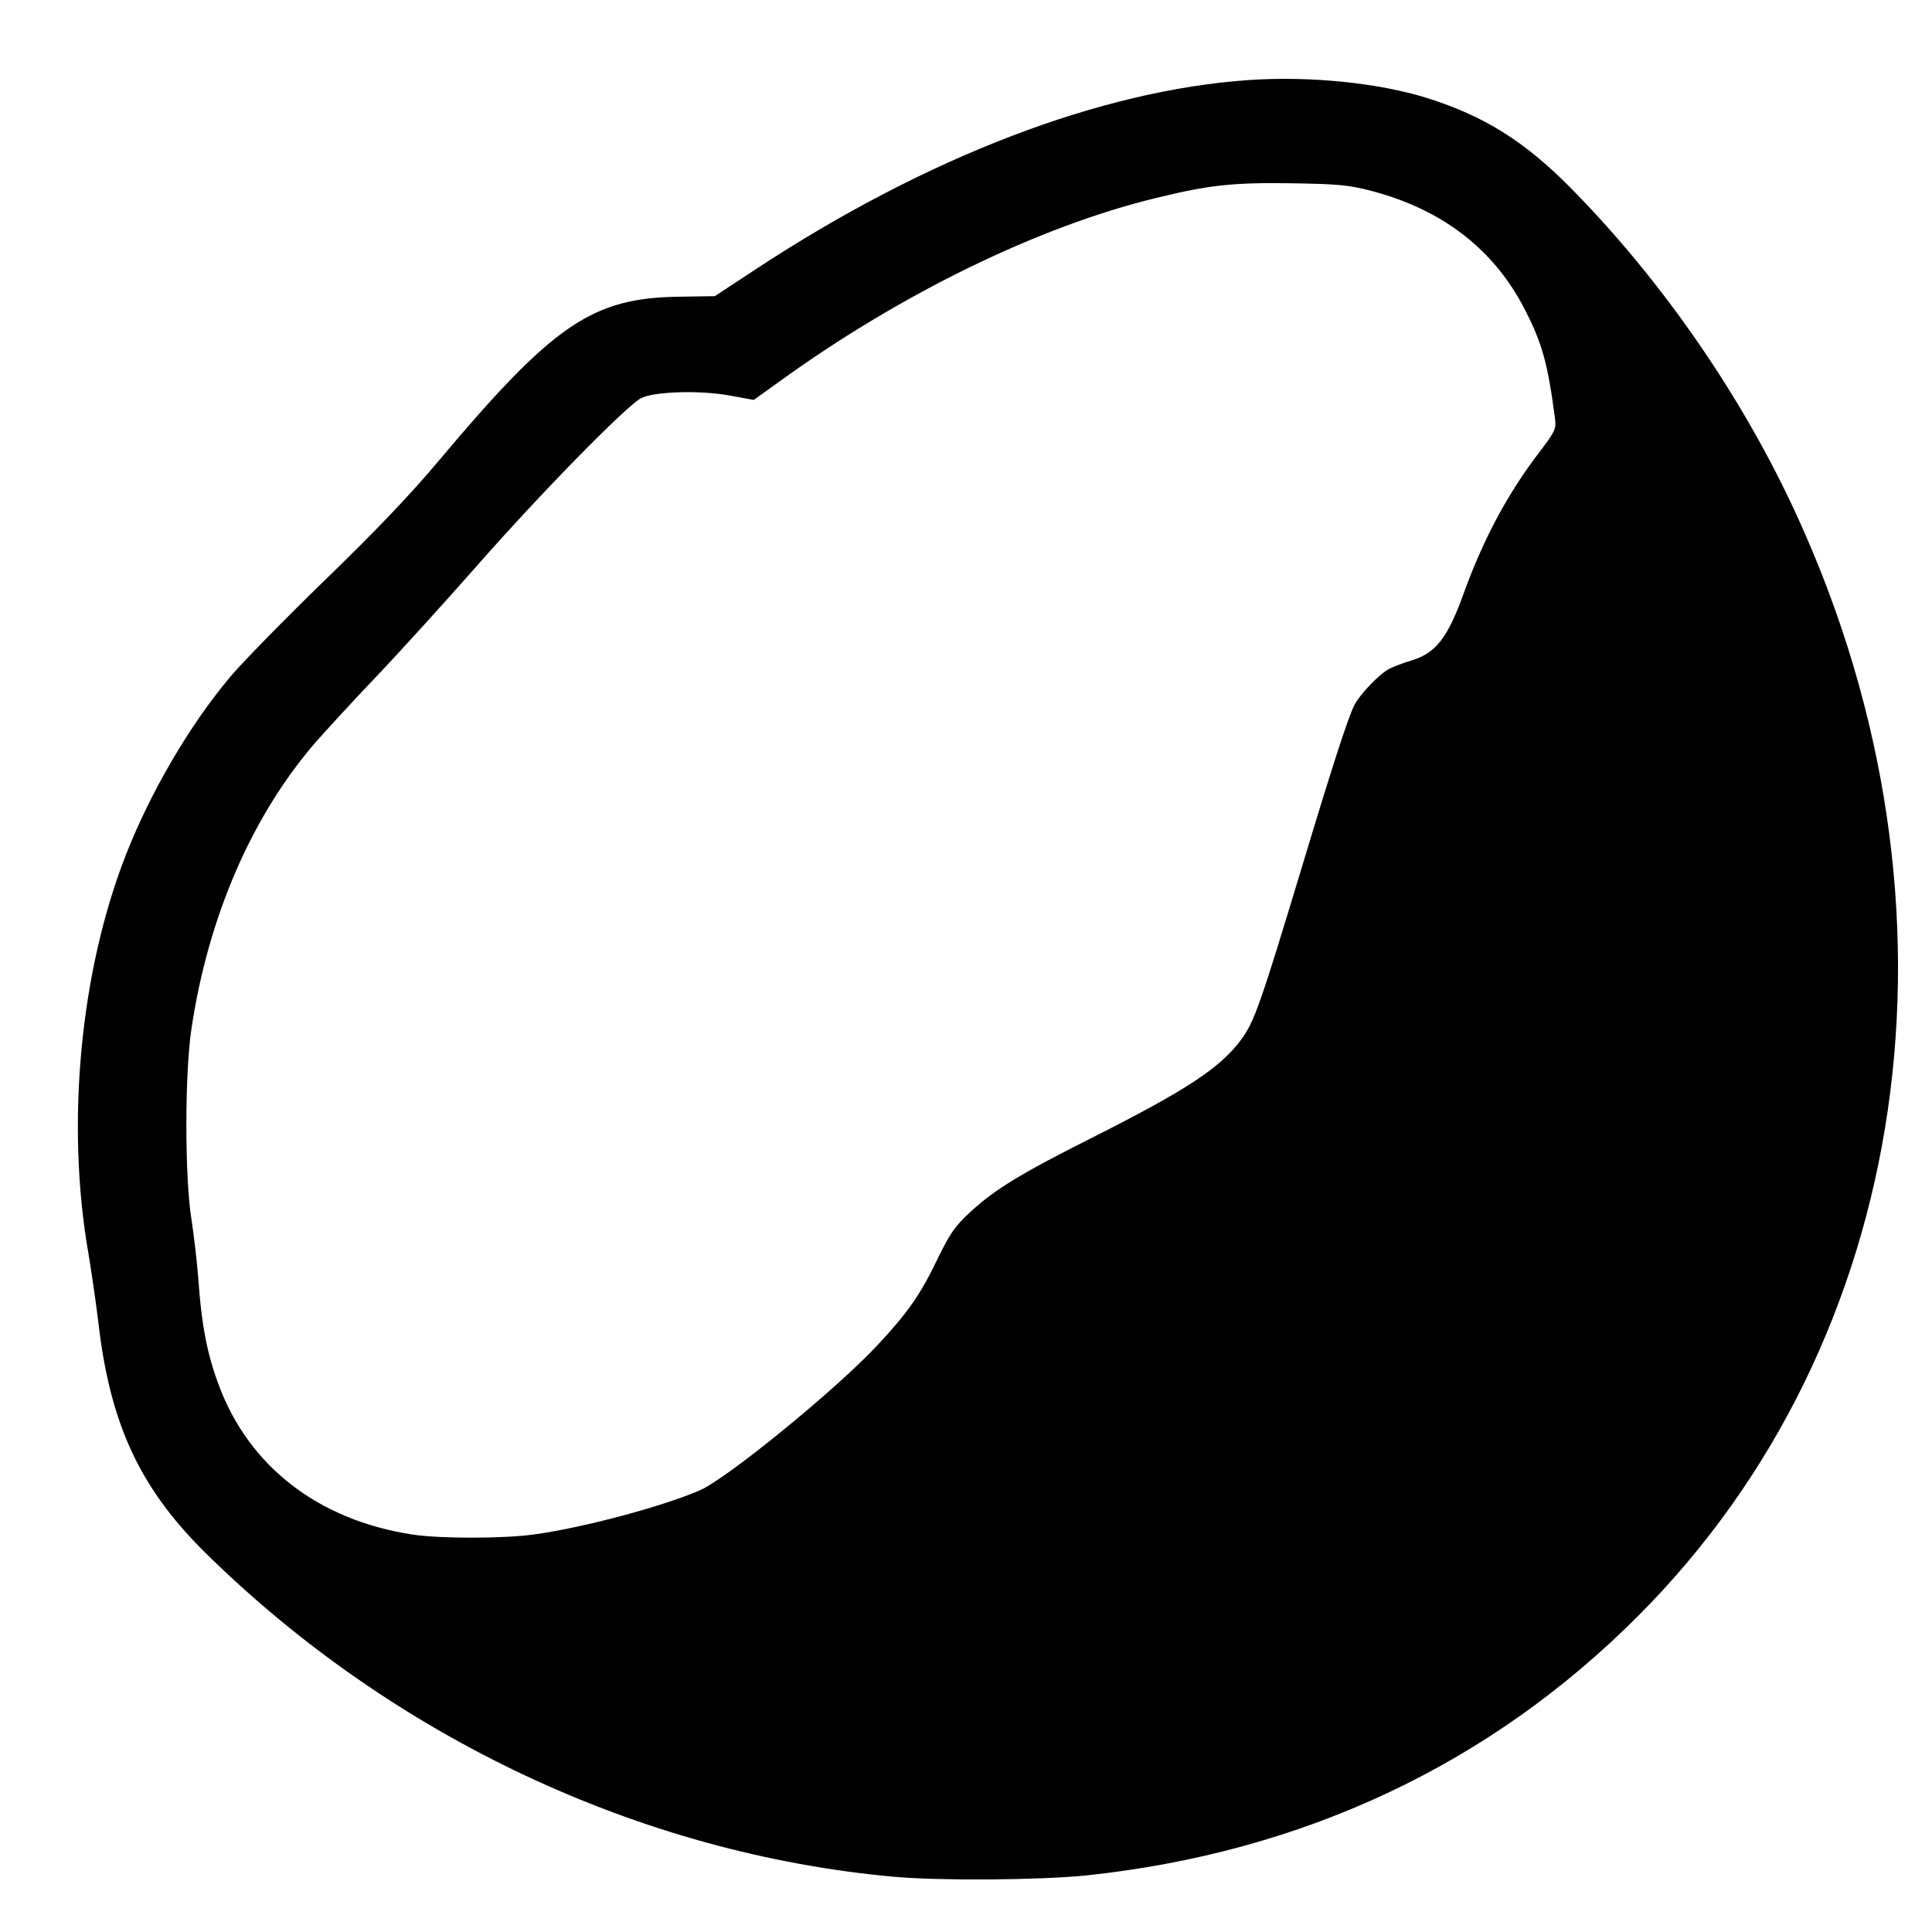
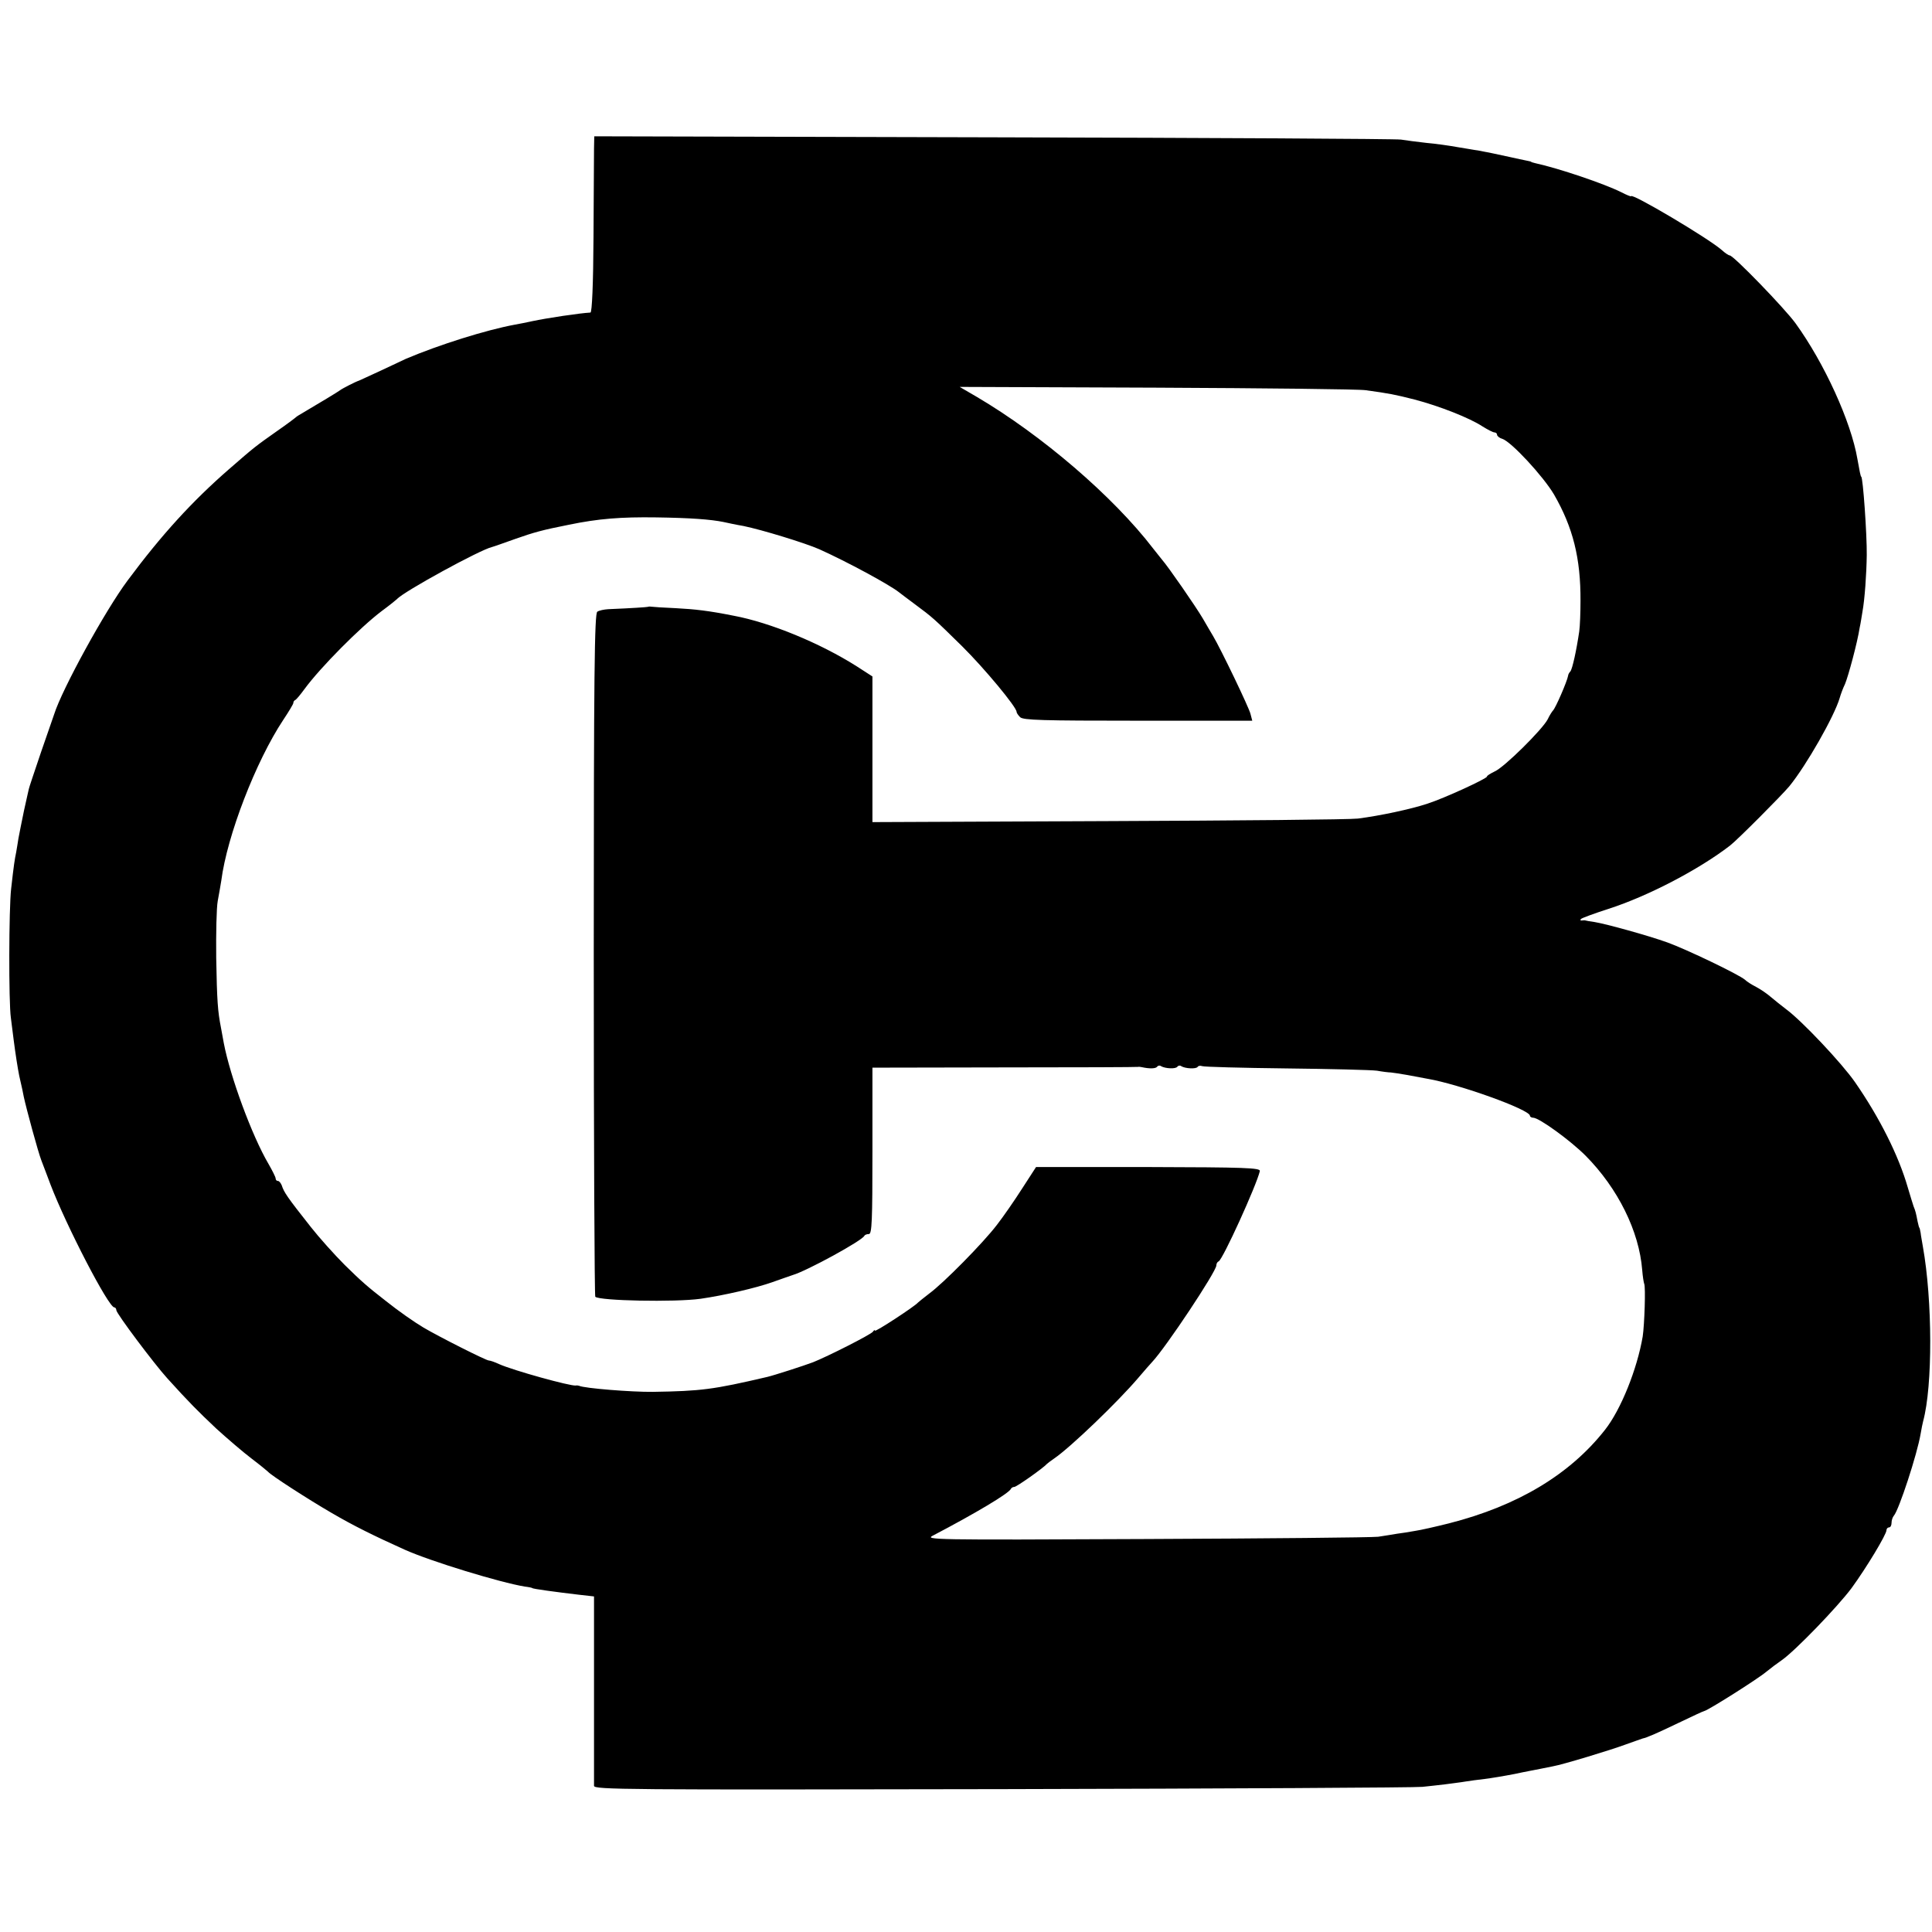
- <svg xmlns="http://www.w3.org/2000/svg" version="1.0" width="700pt" height="700pt" viewBox="0 0 700 700" preserveAspectRatio="xMidYMid meet">
-   <g transform="translate(0,700) scale(0.1,-0.1)" fill="#000000" stroke="none">
-     <path d="M4525 6710 c-537 -37 -1166 -278 -1783 -683 l-152 -100 -128 -2 c-316 -4 -456 -99 -872 -594 -101 -121 -233 -259 -416 -436 -147 -143 -301 -300 -342 -350 -146 -174 -286 -414 -375 -640 -167 -425 -219 -979 -136 -1450 10 -60 26 -170 35 -243 42 -370 150 -603 388 -838 678 -668 1577 -1091 2496 -1174 170 -15 528 -12 696 5 784 83 1462 401 1999 940 996 997 1224 2565 579 3979 -197 433 -491 859 -824 1196 -166 168 -313 260 -520 325 -176 55 -424 80 -645 65z m449 -403 c254 -68 439 -211 550 -427 63 -122 84 -196 110 -396 5 -38 1 -46 -54 -119 -115 -149 -204 -315 -275 -510 -60 -168 -103 -222 -194 -249 -27 -8 -61 -21 -77 -29 -37 -19 -107 -93 -127 -132 -23 -46 -79 -218 -188 -580 -153 -506 -174 -567 -223 -633 -75 -101 -197 -182 -543 -356 -254 -128 -348 -185 -436 -266 -58 -54 -74 -77 -121 -173 -60 -126 -109 -196 -217 -311 -150 -161 -546 -484 -644 -526 -139 -60 -430 -137 -603 -160 -111 -15 -339 -15 -437 0 -342 52 -595 248 -704 546 -40 108 -60 211 -71 362 -5 70 -17 174 -26 232 -25 153 -25 533 0 695 61 405 219 769 449 1035 36 41 133 147 217 235 84 88 249 270 368 405 229 261 540 578 594 607 47 25 219 30 327 9 l82 -15 92 66 c439 318 941 563 1367 666 191 47 279 56 490 53 172 -3 207 -6 294 -29z" />
+ <svg xmlns="http://www.w3.org/2000/svg" version="1.0" width="764pt" height="764pt" viewBox="0 0 764 764" preserveAspectRatio="xMidYMid meet">
+   <g transform="translate(0,764) scale(0.1,-0.1)" fill="#000000" stroke="none">
+     <path d="M2349 7053 c0 -26 -1 -183 -2 -348 -1 -192 -6 -300 -12 -301 -41 -2 -174 -22 -230 -34 -22 -5 -53 -11 -70 -14 -113 -21 -298 -79 -430 -135 -11 -5 -56 -26 -100 -47 -44 -20 -82 -38 -85 -39 -13 -4 -66 -31 -75 -38 -9 -7 -84 -52 -145 -88 -14 -8 -27 -16 -30 -19 -3 -3 -36 -28 -75 -55 -85 -60 -88 -62 -189 -150 -147 -128 -268 -261 -401 -440 -89 -119 -260 -431 -291 -530 -2 -5 -25 -73 -52 -150 -26 -77 -48 -142 -48 -145 -1 -3 -9 -41 -19 -85 -9 -44 -19 -93 -22 -110 -2 -16 -7 -41 -9 -55 -6 -29 -9 -47 -20 -145 -9 -78 -10 -448 -1 -510 3 -22 8 -61 11 -87 7 -55 16 -112 22 -142 12 -52 14 -62 18 -83 10 -47 57 -220 70 -253 7 -19 24 -62 36 -95 62 -162 229 -485 252 -485 4 0 8 -5 8 -11 0 -13 151 -214 202 -270 86 -95 120 -129 193 -198 44 -40 107 -94 140 -119 33 -25 62 -49 65 -52 10 -13 157 -108 250 -162 87 -51 168 -91 290 -146 105 -47 378 -130 475 -146 17 -2 30 -5 30 -6 0 -3 97 -16 182 -26 l62 -7 0 -366 c0 -201 0 -374 0 -383 1 -15 114 -16 1619 -13 889 2 1635 6 1657 9 22 2 63 7 90 10 28 4 64 8 80 11 17 3 50 7 75 10 25 3 79 12 120 20 41 9 86 17 100 20 14 3 36 7 50 10 40 7 228 64 290 87 30 11 60 21 65 23 18 4 49 17 145 63 52 25 97 46 100 46 15 3 209 125 246 156 17 14 44 34 60 45 53 37 220 210 276 285 59 81 138 212 138 229 0 6 5 11 10 11 6 0 10 8 10 18 0 10 4 22 9 28 20 22 93 245 106 324 3 19 8 42 10 50 38 140 37 477 -1 690 -3 19 -8 44 -9 55 -2 11 -4 20 -5 20 -1 0 -4 11 -7 25 -6 31 -8 41 -16 60 -3 8 -13 42 -23 75 -36 125 -111 275 -208 415 -51 74 -211 244 -274 290 -18 14 -45 35 -60 48 -15 13 -40 30 -57 39 -16 8 -37 21 -45 29 -25 21 -229 119 -306 147 -78 28 -241 73 -289 81 -16 2 -32 5 -35 6 -3 1 -9 1 -15 0 -5 -1 -7 2 -3 6 4 4 53 22 109 40 158 51 358 156 480 250 30 23 206 200 235 235 67 82 178 277 199 349 4 14 13 39 21 55 13 31 49 164 58 223 4 17 8 46 11 63 9 49 16 149 17 224 1 79 -15 310 -22 310 -2 0 -7 24 -15 70 -25 147 -130 378 -245 537 -43 59 -245 268 -260 268 -4 0 -18 9 -31 21 -55 48 -359 228 -359 213 0 -2 -18 5 -39 16 -66 33 -245 94 -341 115 -8 2 -15 4 -15 5 0 1 -8 3 -19 5 -10 2 -39 8 -65 14 -49 11 -94 20 -126 26 -11 1 -47 8 -80 13 -33 6 -89 14 -125 17 -36 4 -81 10 -100 13 -19 3 -745 7 -1612 9 l-1578 4 -1 -48z m3051 -956 c95 -13 115 -17 194 -37 99 -26 218 -73 268 -106 21 -13 42 -24 48 -24 5 0 10 -4 10 -9 0 -5 9 -13 20 -16 36 -11 163 -149 205 -220 75 -130 106 -252 105 -422 0 -45 -2 -99 -5 -120 -11 -75 -27 -148 -35 -158 -5 -5 -9 -13 -9 -17 -4 -23 -50 -129 -60 -138 -3 -3 -13 -18 -21 -35 -21 -40 -172 -190 -210 -206 -16 -8 -30 -16 -30 -20 0 -8 -167 -85 -235 -107 -66 -22 -189 -48 -275 -59 -30 -4 -475 -8 -987 -10 l-933 -4 0 288 0 288 -62 40 c-145 92 -342 173 -486 200 -100 20 -154 26 -230 30 -48 2 -92 5 -98 6 -5 1 -11 0 -14 -1 -4 -1 -58 -5 -155 -9 -16 -1 -36 -5 -43 -10 -11 -7 -14 -242 -14 -1355 0 -741 3 -1350 6 -1354 17 -16 314 -22 416 -8 91 13 221 43 285 66 33 12 69 24 80 28 55 16 275 136 283 155 2 4 10 7 18 7 12 0 14 52 14 329 l0 329 523 1 c287 0 524 1 527 2 3 1 10 0 15 -1 32 -7 56 -6 61 2 3 4 10 6 15 2 17 -10 59 -12 65 -2 3 4 10 6 15 2 16 -10 59 -12 65 -3 2 4 10 6 18 3 7 -3 156 -7 332 -9 175 -2 337 -6 359 -9 22 -4 47 -7 55 -7 8 -1 38 -5 65 -10 28 -5 64 -12 80 -15 124 -21 405 -122 405 -146 0 -4 6 -8 13 -8 23 0 146 -89 207 -150 128 -129 212 -299 224 -452 2 -26 6 -50 8 -55 6 -12 1 -161 -6 -208 -22 -129 -86 -289 -149 -369 -139 -177 -346 -301 -617 -370 -52 -13 -113 -27 -135 -30 -22 -4 -53 -9 -70 -11 -16 -3 -50 -8 -75 -12 -25 -3 -439 -7 -920 -9 -852 -4 -874 -3 -840 14 166 87 301 167 308 185 2 4 8 7 13 7 9 0 115 75 129 91 3 3 15 12 28 21 65 44 254 226 333 319 24 28 49 57 55 63 54 57 254 358 254 382 0 7 4 14 9 16 16 6 150 301 163 357 3 13 -59 15 -441 16 l-444 0 -55 -85 c-30 -47 -75 -112 -100 -144 -55 -72 -211 -230 -267 -271 -22 -17 -42 -33 -45 -36 -11 -14 -170 -118 -170 -111 0 4 -4 2 -8 -4 -7 -11 -179 -98 -237 -121 -37 -14 -155 -52 -181 -58 -214 -50 -261 -56 -452 -59 -84 -1 -272 14 -292 24 -3 1 -9 2 -13 1 -21 -3 -249 60 -304 85 -17 8 -35 14 -40 14 -11 0 -197 94 -258 130 -37 22 -100 66 -150 106 -72 56 -96 77 -162 142 -40 40 -101 108 -134 150 -94 119 -106 137 -115 165 -4 9 -10 17 -15 17 -5 0 -9 4 -9 10 0 5 -13 31 -28 57 -66 112 -152 347 -177 478 -3 17 -8 44 -11 60 -13 66 -16 107 -19 277 -1 97 1 198 6 225 5 26 11 62 14 80 23 179 137 473 245 636 22 33 40 63 40 67 0 5 3 10 8 12 4 2 20 21 36 43 63 86 221 245 306 309 30 22 57 44 60 47 25 29 328 195 376 206 5 1 47 16 92 32 74 26 106 35 212 56 116 24 206 31 345 29 137 -2 215 -8 265 -18 14 -3 50 -11 80 -16 73 -15 243 -67 300 -92 111 -50 277 -140 315 -170 6 -5 33 -25 61 -46 73 -54 77 -58 188 -167 88 -87 216 -241 216 -260 0 -4 6 -13 14 -21 12 -12 88 -14 466 -14 l452 0 -7 27 c-6 25 -117 256 -148 308 -7 11 -25 43 -41 70 -27 46 -137 205 -161 232 -5 6 -21 26 -35 44 -158 206 -440 448 -698 600 l-67 39 780 -3 c429 -2 800 -6 825 -10z" />
  </g>
</svg>
